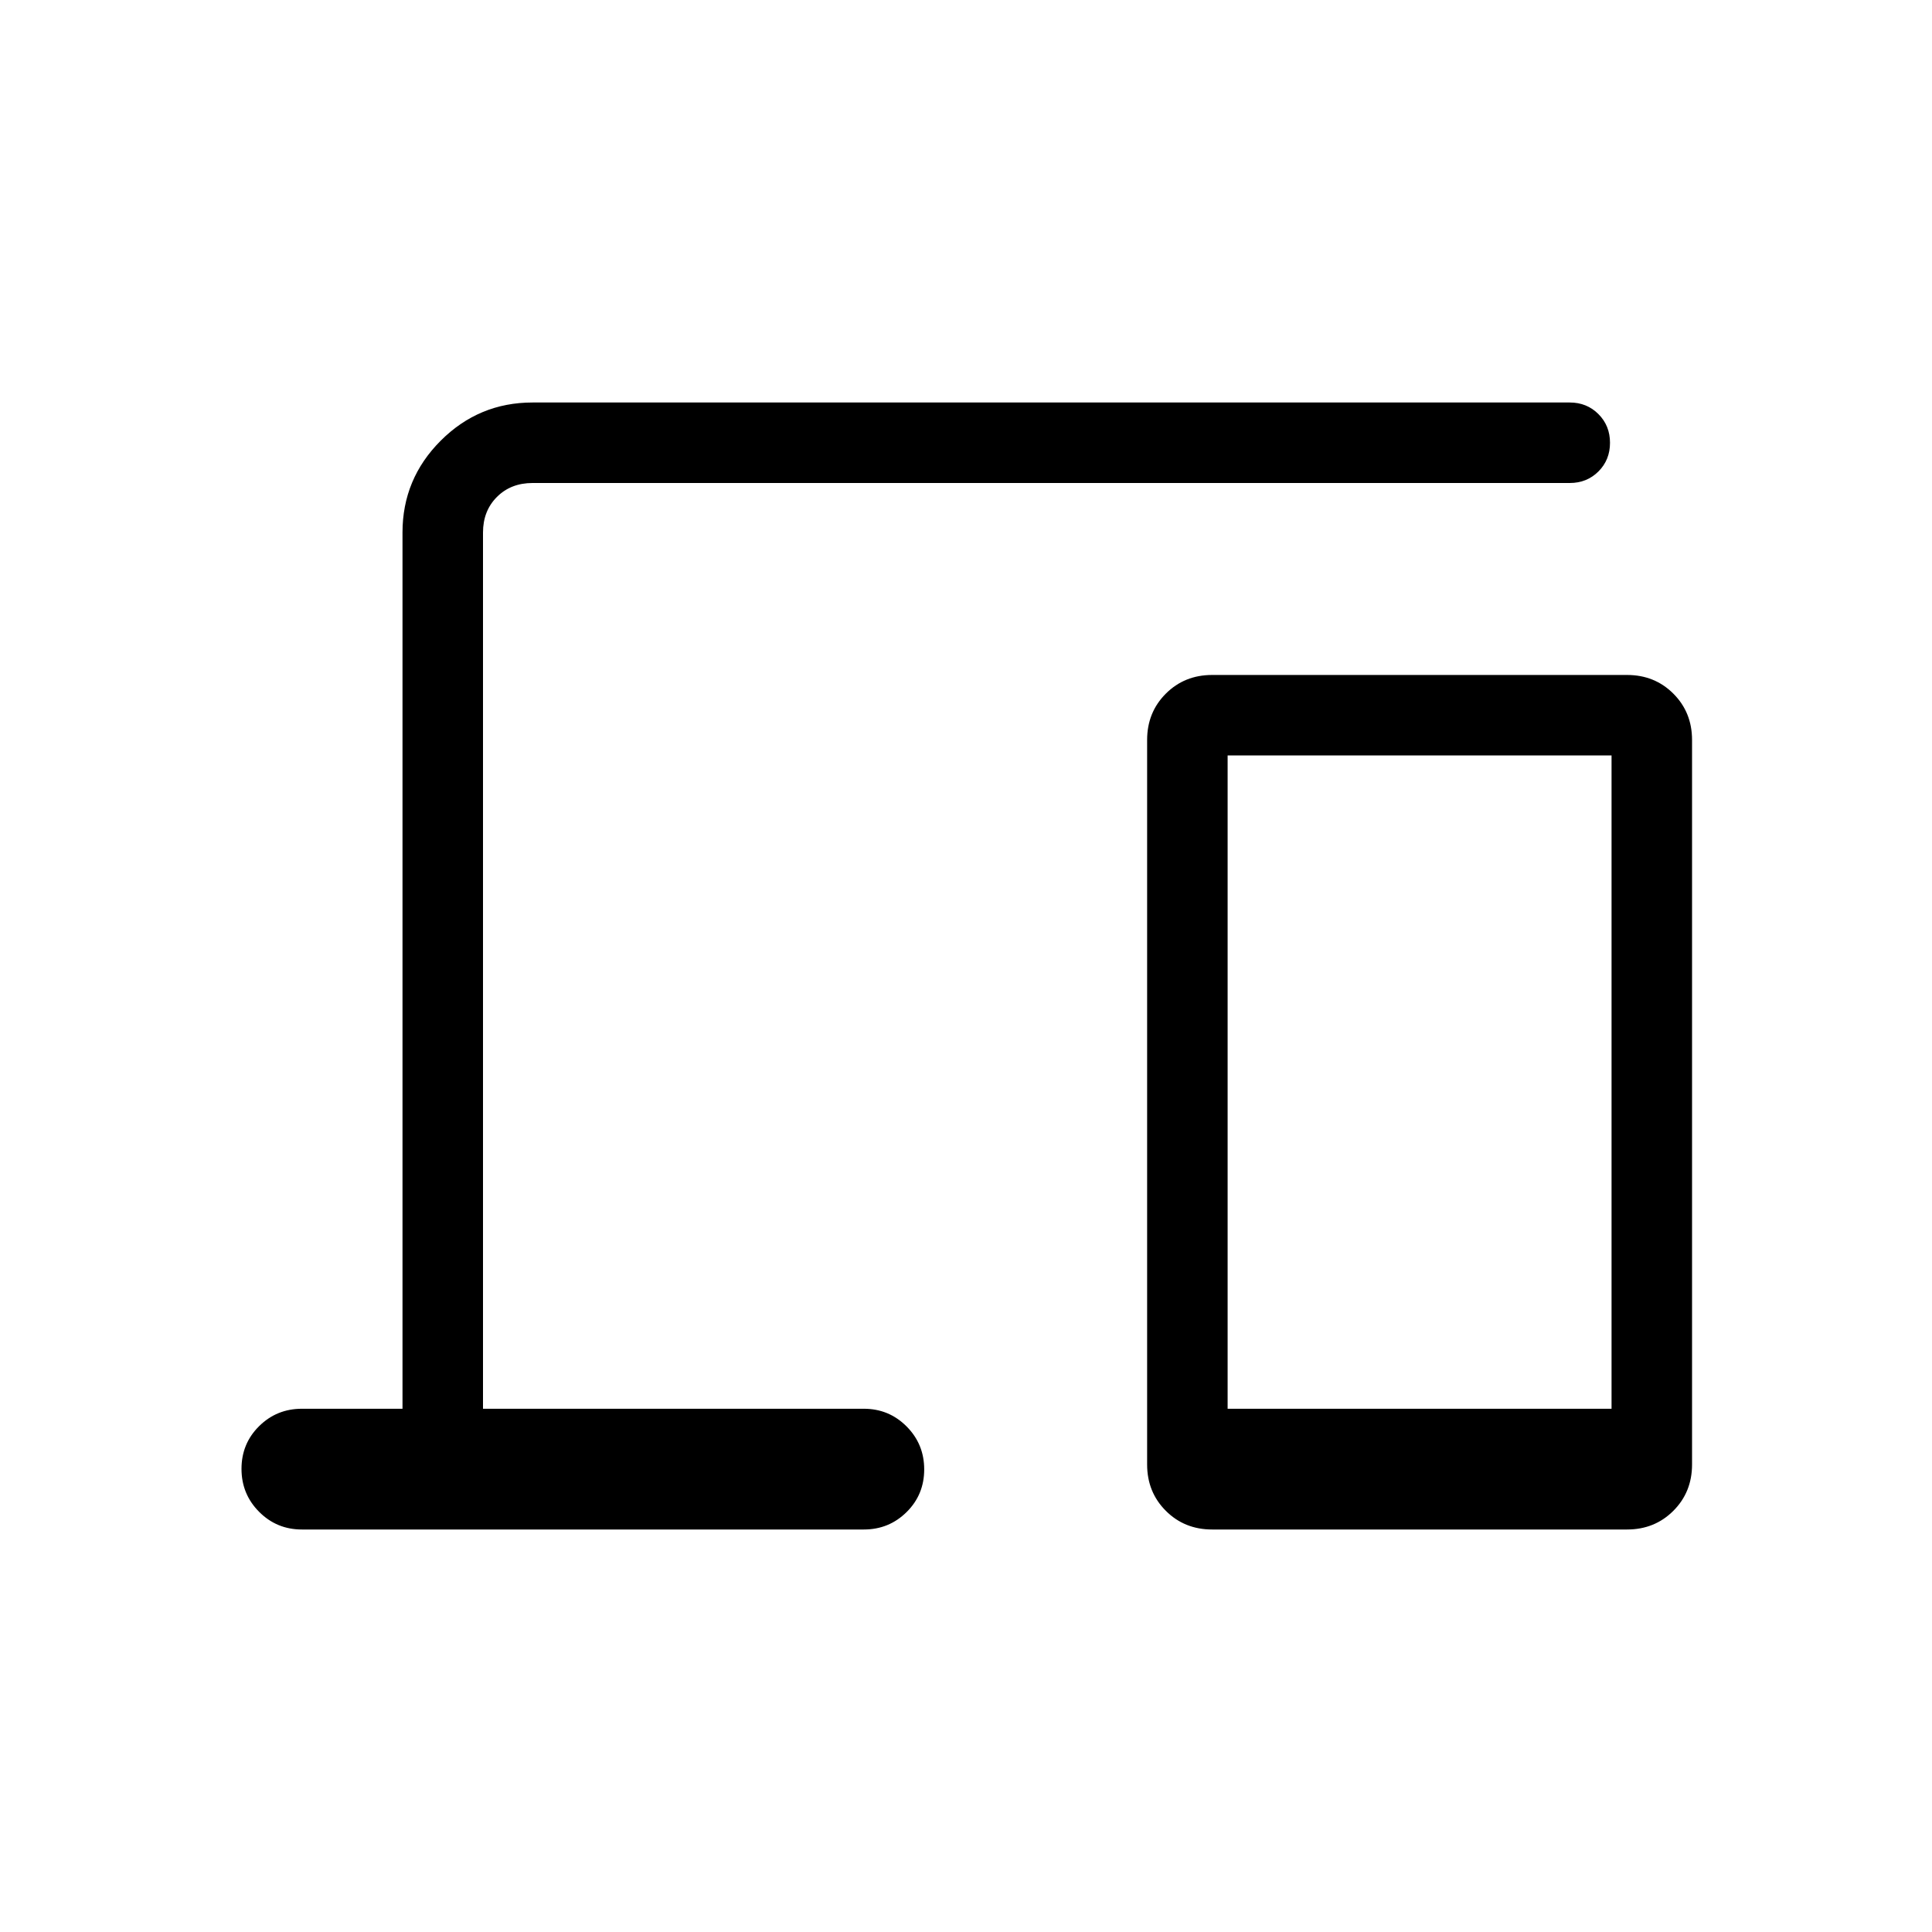
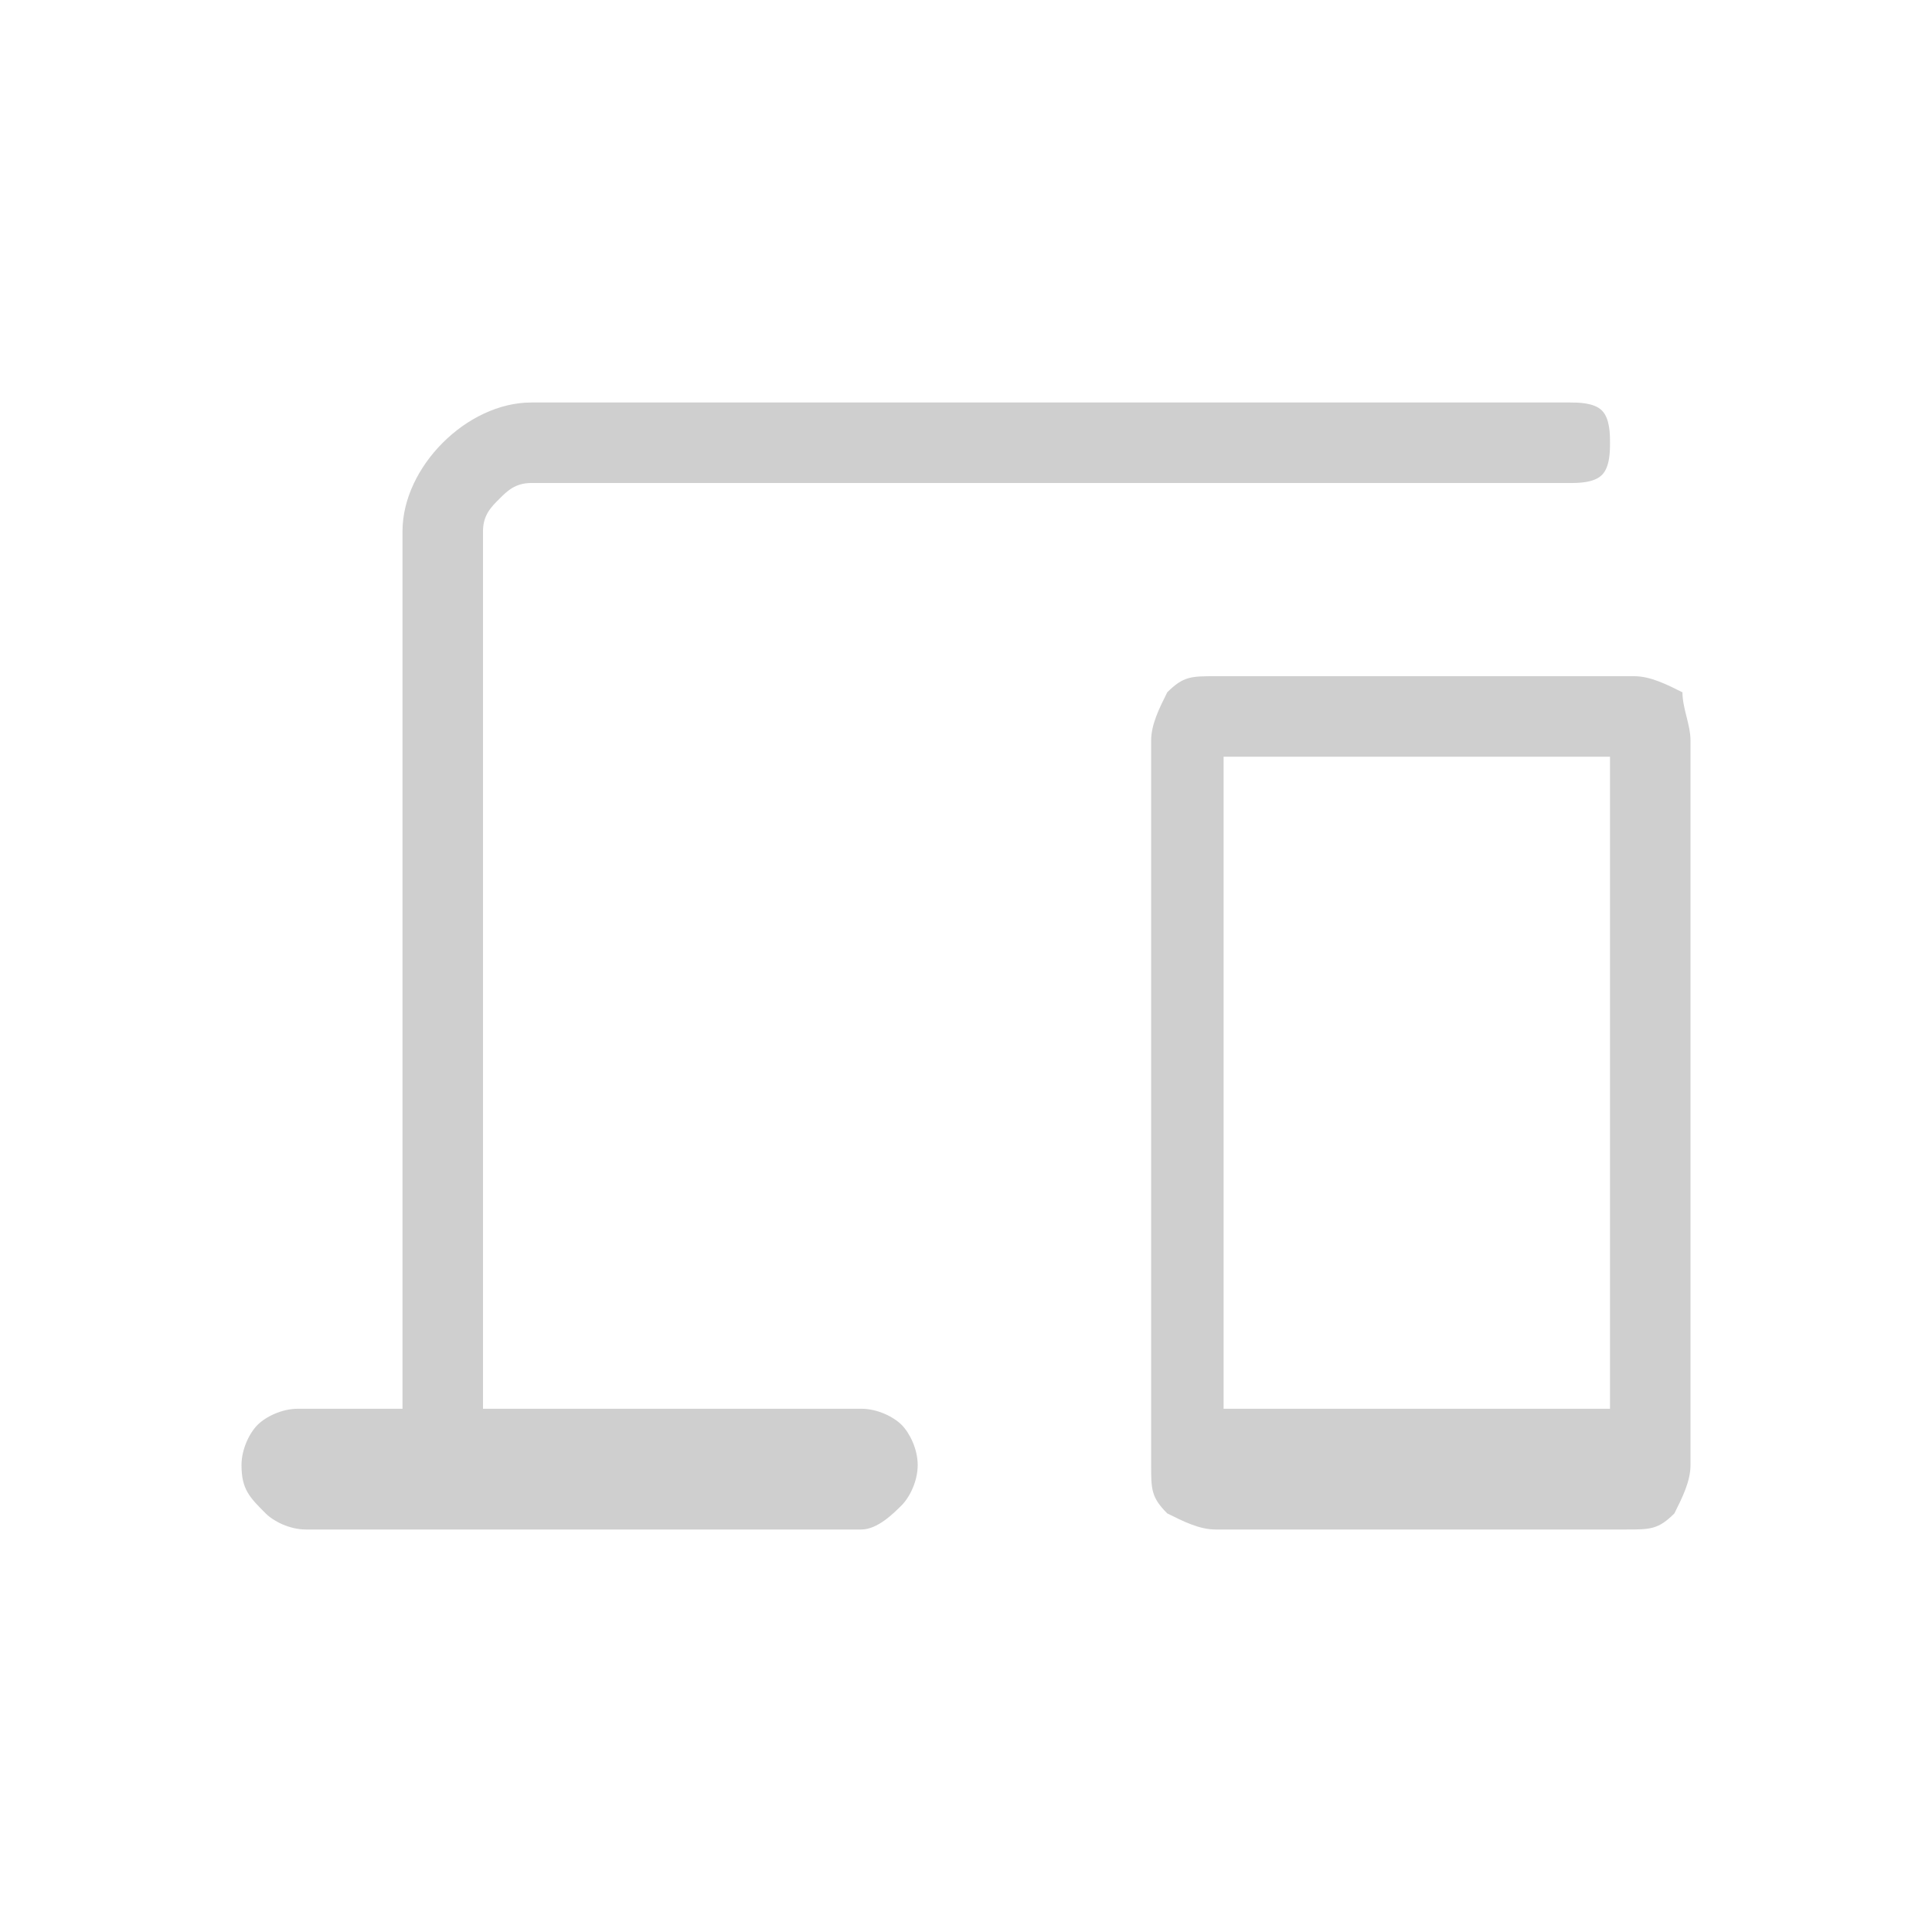
- <svg xmlns="http://www.w3.org/2000/svg" height="24" viewBox="0 -960 960 960" width="24">
-   <path d="M150-200q-12.5 0-21.25-8.789-8.75-8.79-8.75-21.347 0-12.556 8.75-21.21Q137.5-260 150-260h50v-435.385q0-26.654 18.981-45.634Q237.961-760 264.615-760H780q8.5 0 14.25 5.758 5.75 5.757 5.75 14.269 0 8.511-5.75 14.242Q788.5-720 780-720H264.615q-10.769 0-17.692 6.923T240-695.385V-260h189.231q12.5 0 21.25 8.79 8.75 8.789 8.75 21.346 0 12.556-8.75 21.21-8.75 8.654-21.25 8.654H150Zm452.308 0q-13.731 0-23.02-9.288Q570-218.577 570-232.307v-360.001q0-13.731 9.288-23.019 9.289-9.288 23.02-9.288h206.154q13.731 0 23.019 9.288 9.288 9.288 9.288 23.019v360.001q0 13.73-9.288 23.019Q822.193-200 808.462-200H602.308ZM610-260h190.769v-324.615H610V-260Zm0 0h190.769H610Z" />
+ <svg xmlns="http://www.w3.org/2000/svg" version="1.1" id="Layer_1" x="0px" y="0px" viewBox="0 0 24 24" style="enable-background:new 0 0 24 24;" xml:space="preserve">
+   <style type="text/css">
+ 	.st0{fill:#CFCFCF;}
+ </style>
+   <path class="st0" d="M3.8,19c-0.2,0-0.4-0.1-0.5-0.2C3.1,18.6,3,18.5,3,18.2c0-0.2,0.1-0.4,0.2-0.5s0.3-0.2,0.5-0.2H5V6.6  c0-0.4,0.2-0.8,0.5-1.1C5.8,5.2,6.2,5,6.6,5h12.9c0.1,0,0.3,0,0.4,0.1C20,5.2,20,5.4,20,5.5c0,0.1,0,0.3-0.1,0.4S19.6,6,19.5,6H6.6  C6.4,6,6.3,6.1,6.2,6.2C6.1,6.3,6,6.4,6,6.6v10.9h4.7c0.2,0,0.4,0.1,0.5,0.2c0.1,0.1,0.2,0.3,0.2,0.5c0,0.2-0.1,0.4-0.2,0.5  S10.9,19,10.7,19C10.7,19,3.8,19,3.8,19z M15.1,19c-0.2,0-0.4-0.1-0.6-0.2c-0.2-0.2-0.2-0.3-0.2-0.6v-9c0-0.2,0.1-0.4,0.2-0.6  c0.2-0.2,0.3-0.2,0.6-0.2h5.2c0.2,0,0.4,0.1,0.6,0.2C20.9,8.8,21,9,21,9.2v9c0,0.2-0.1,0.4-0.2,0.6c-0.2,0.2-0.3,0.2-0.6,0.2H15.1z   M15.2,17.5H20V9.4h-4.8V17.5z M15.2,17.5H20H15.2z" />
</svg>
